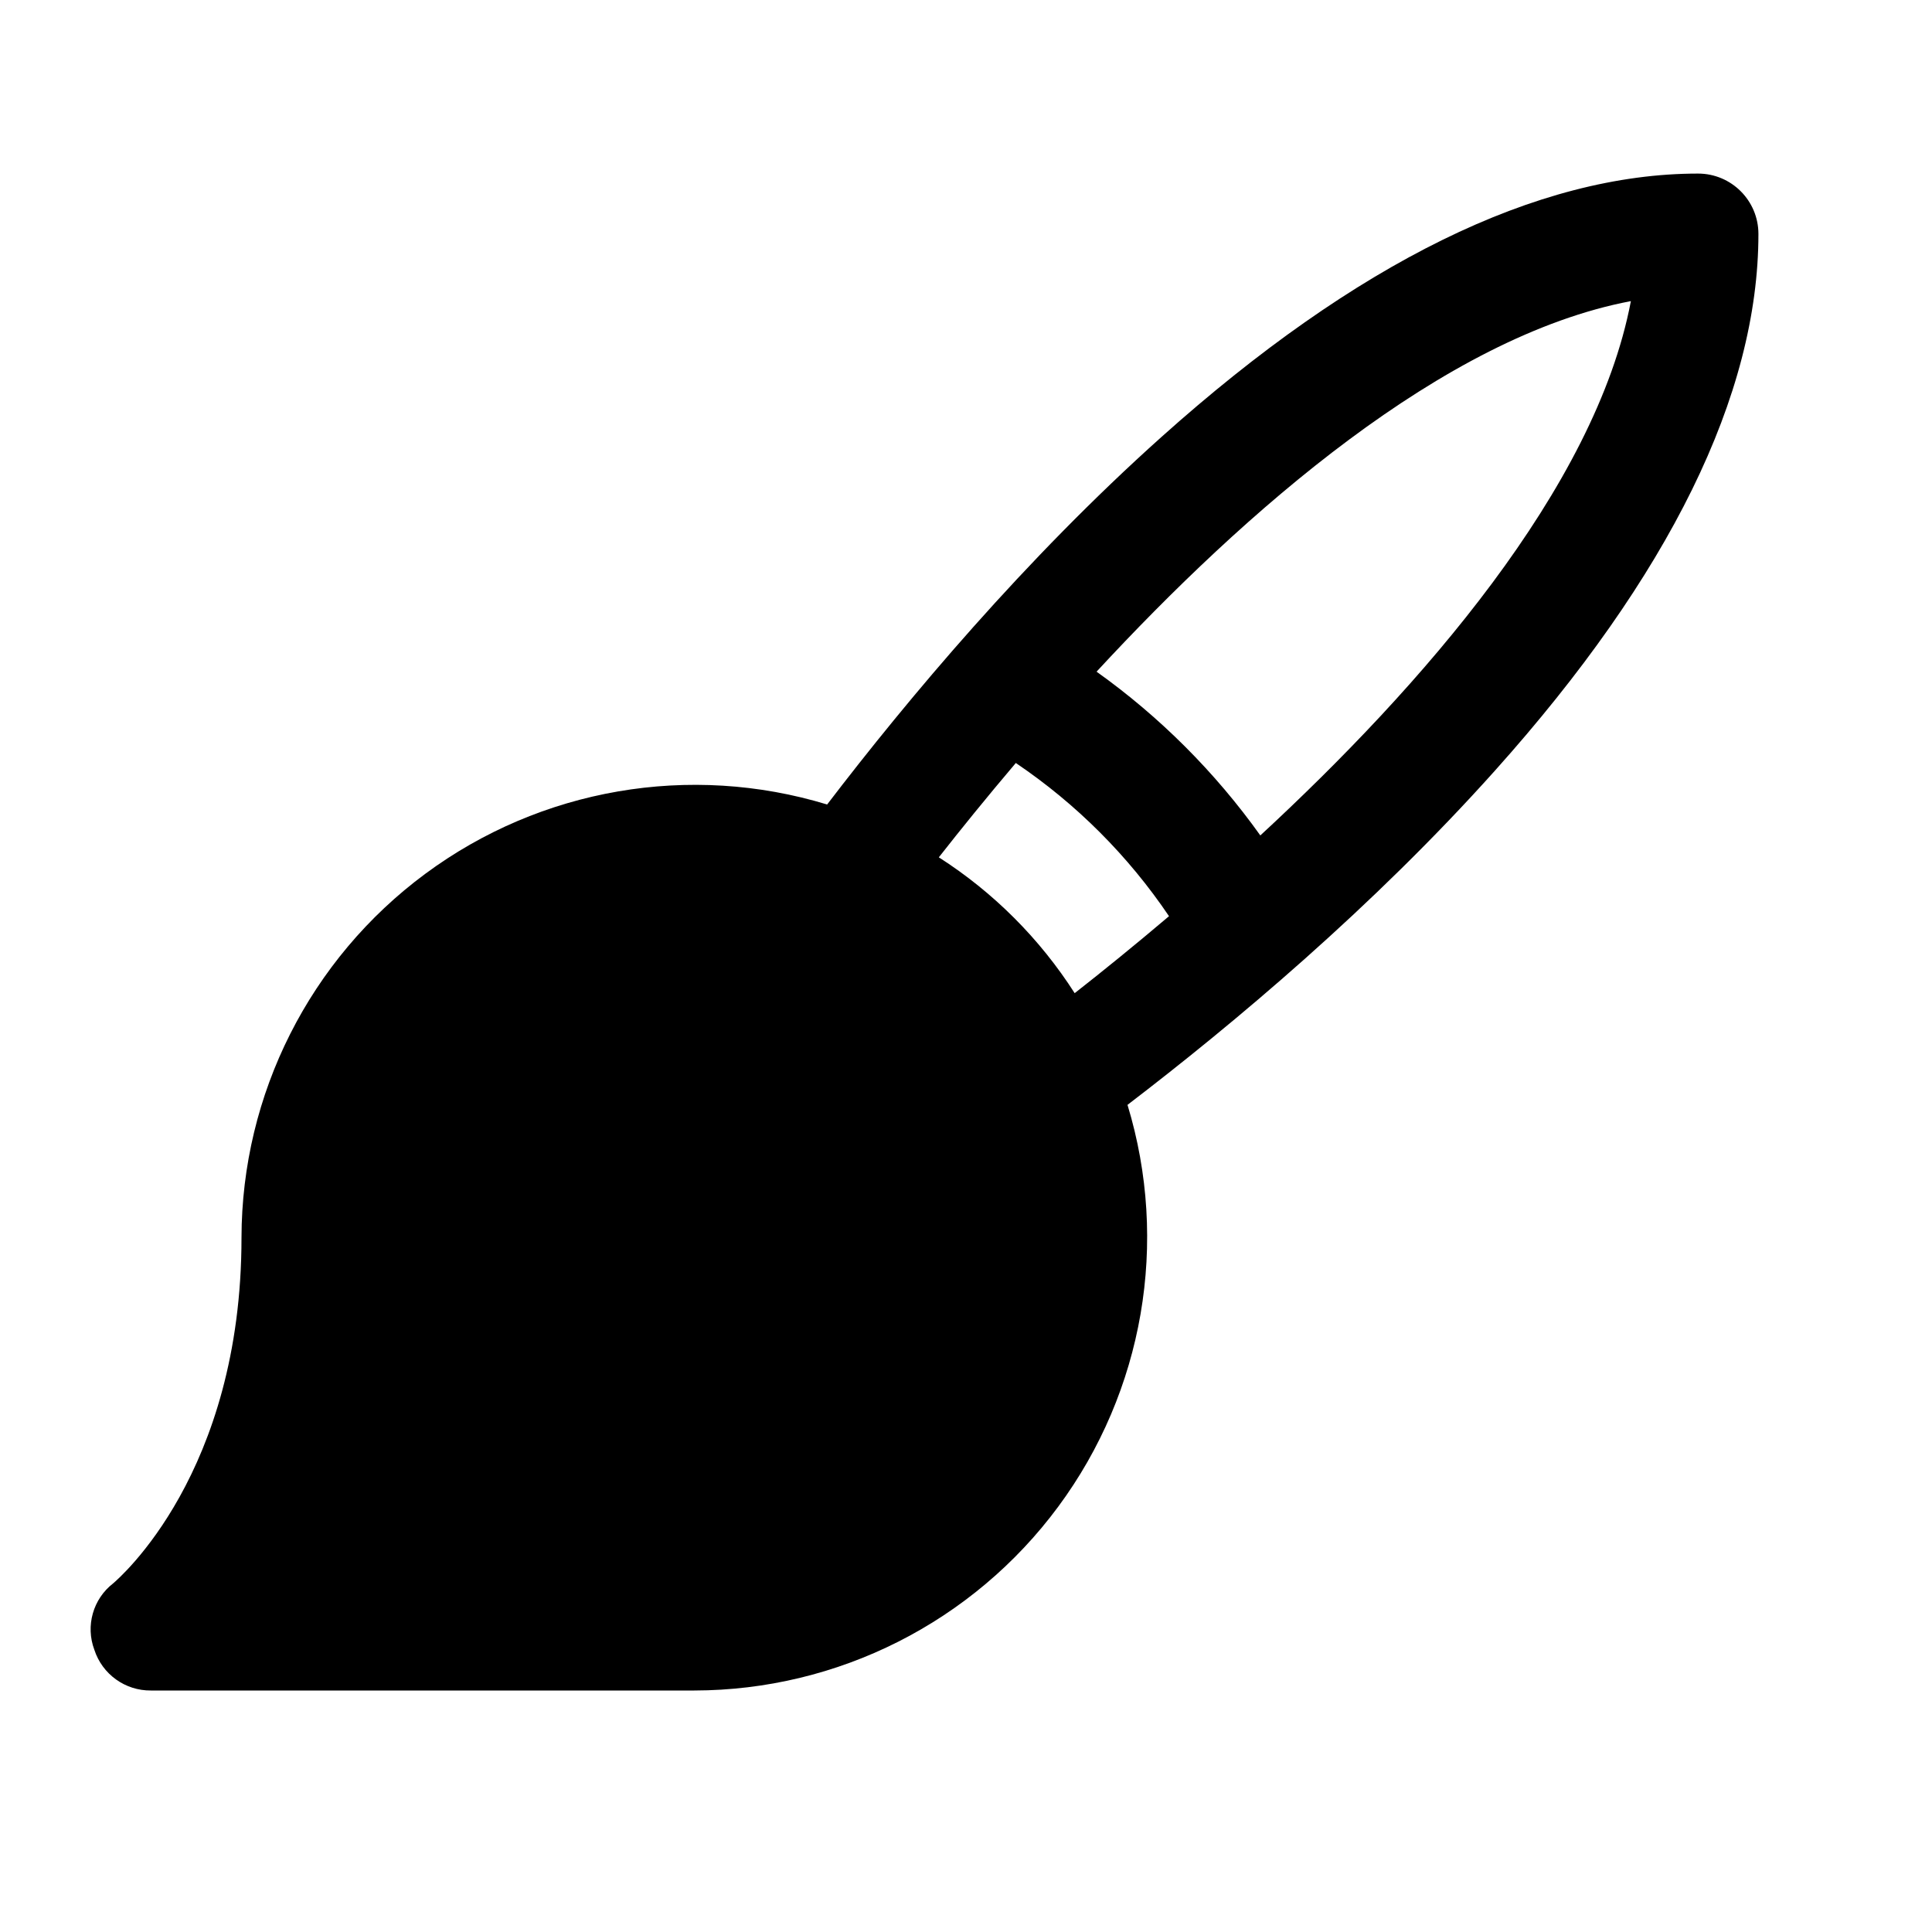
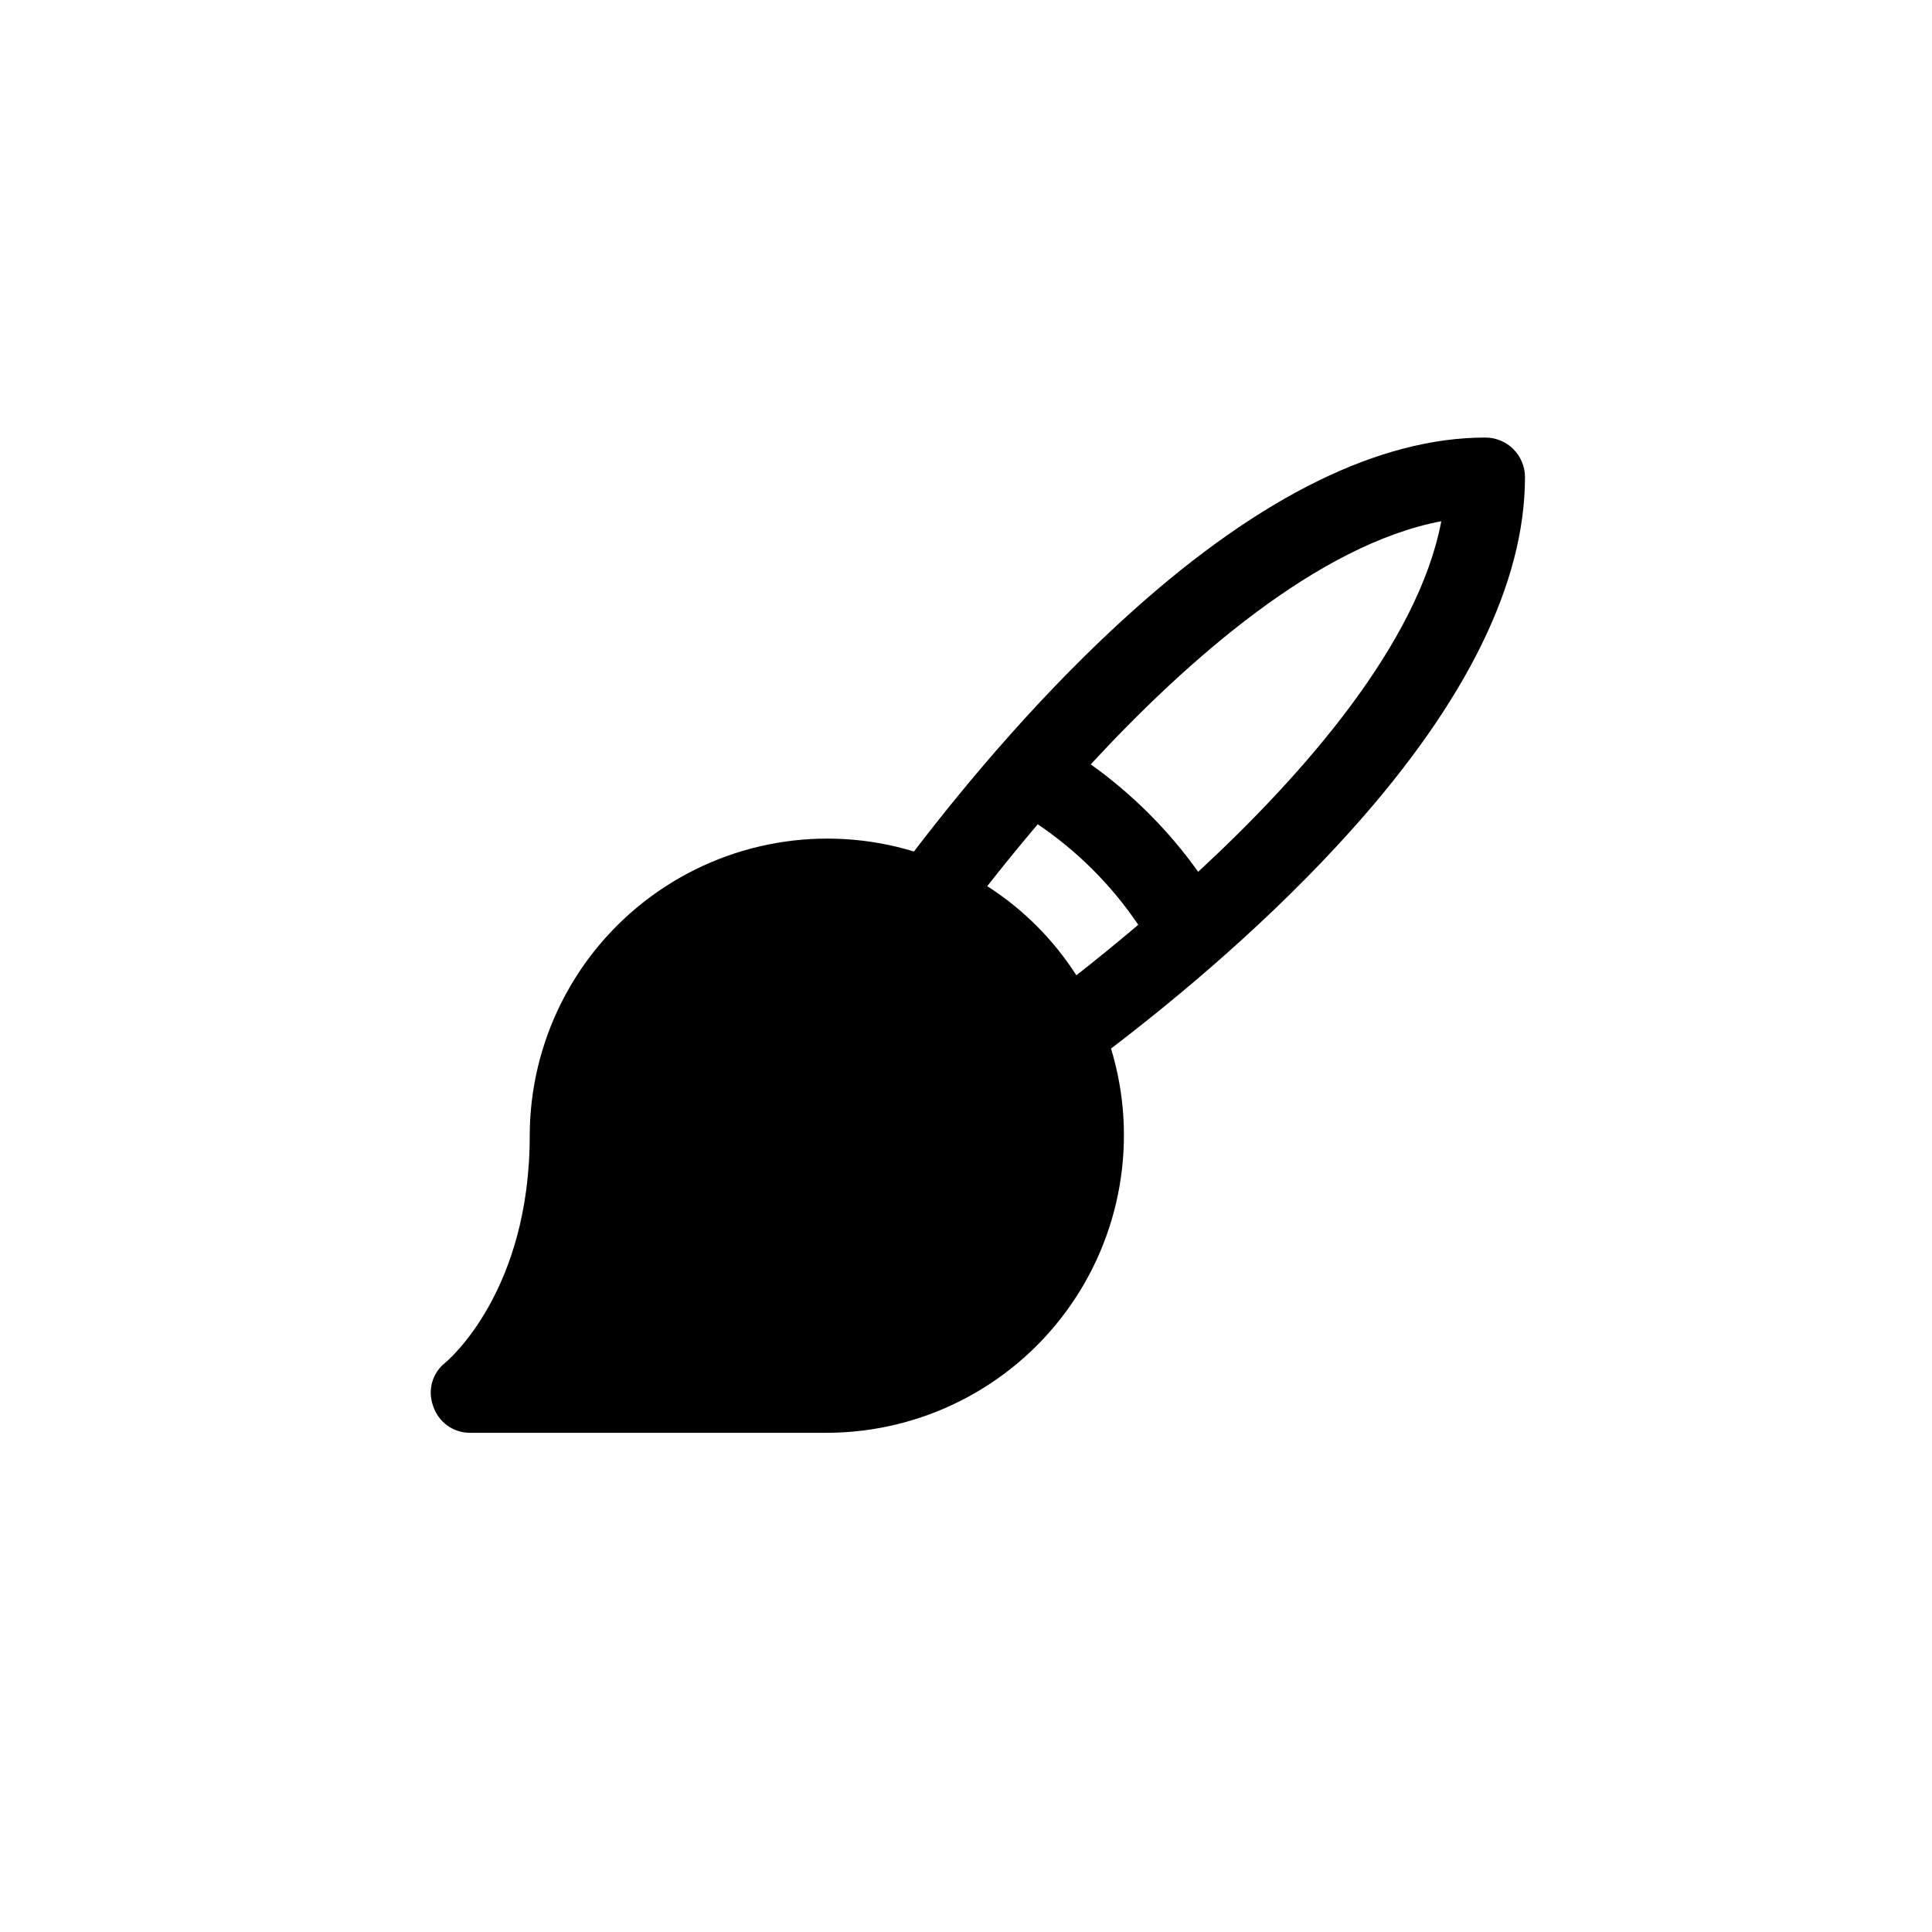
- <svg xmlns="http://www.w3.org/2000/svg" viewBox="0 0 256 256">
-   <rect fill="none" height="256" width="256" />
-   <path d="M225,23c-21.3,0-45.3,11.8-71.1,34.9-18.1,16.2-33.6,34.7-44.3,48.7A60.1,60.1,0,0,0,32,164c0,31.2-16.2,45.1-17,45.8a7.7,7.7,0,0,0-2.5,8.8A7.8,7.8,0,0,0,20,224H92a60.1,60.1,0,0,0,57.4-77.6c14-10.7,32.5-26.2,48.7-44.3C221.2,76.3,233,52.3,233,31A8,8,0,0,0,225,23ZM124.4,113.6c2.9-3.7,6.3-7.9,10.2-12.5a75.4,75.4,0,0,1,20.3,20.3c-4.6,3.9-8.8,7.3-12.5,10.2A59.4,59.4,0,0,0,124.4,113.6Zm42.6-2.9A93.1,93.1,0,0,0,145.3,89c19.6-21.2,46-44.4,70.8-49.1C211.4,64.7,188.2,91.1,167,110.7Z" />
+ <svg xmlns="http://www.w3.org/2000/svg" viewBox="0 0 256 256" version="1.1" id="svg1">
+   <defs id="defs1" />
+   <path d="m 196.818,57.978 c -13.975,0 -29.721,7.742 -46.649,22.898 -11.875,10.629 -22.045,22.767 -29.065,31.952 a 39.432,39.432 0 0 0 -50.913,37.66 c 0,20.47 -10.629,29.59 -11.154,30.049 a 5.052,5.052 0 0 0 -1.64,5.774 5.118,5.118 0 0 0 4.921,3.543 h 47.239 a 39.432,39.432 0 0 0 37.66,-50.913 c 9.185,-7.02 21.323,-17.19 31.952,-29.065 15.156,-16.927 22.898,-32.674 22.898,-46.649 a 5.249,5.249 0 0 0 -5.249,-5.249 z m -66.004,59.443 c 1.903,-2.428 4.133,-5.183 6.692,-8.201 a 49.47,49.47 0 0 1 13.319,13.319 c -3.018,2.559 -5.774,4.79 -8.201,6.692 a 38.972,38.972 0 0 0 -11.81,-11.81 z m 27.95,-1.903 a 61.083,61.083 0 0 0 -14.237,-14.237 c 12.86,-13.909 30.181,-29.131 46.452,-32.215 -3.084,16.271 -18.305,33.592 -32.215,46.452 z" id="path1" style="stroke-width:0.656" />
</svg>
